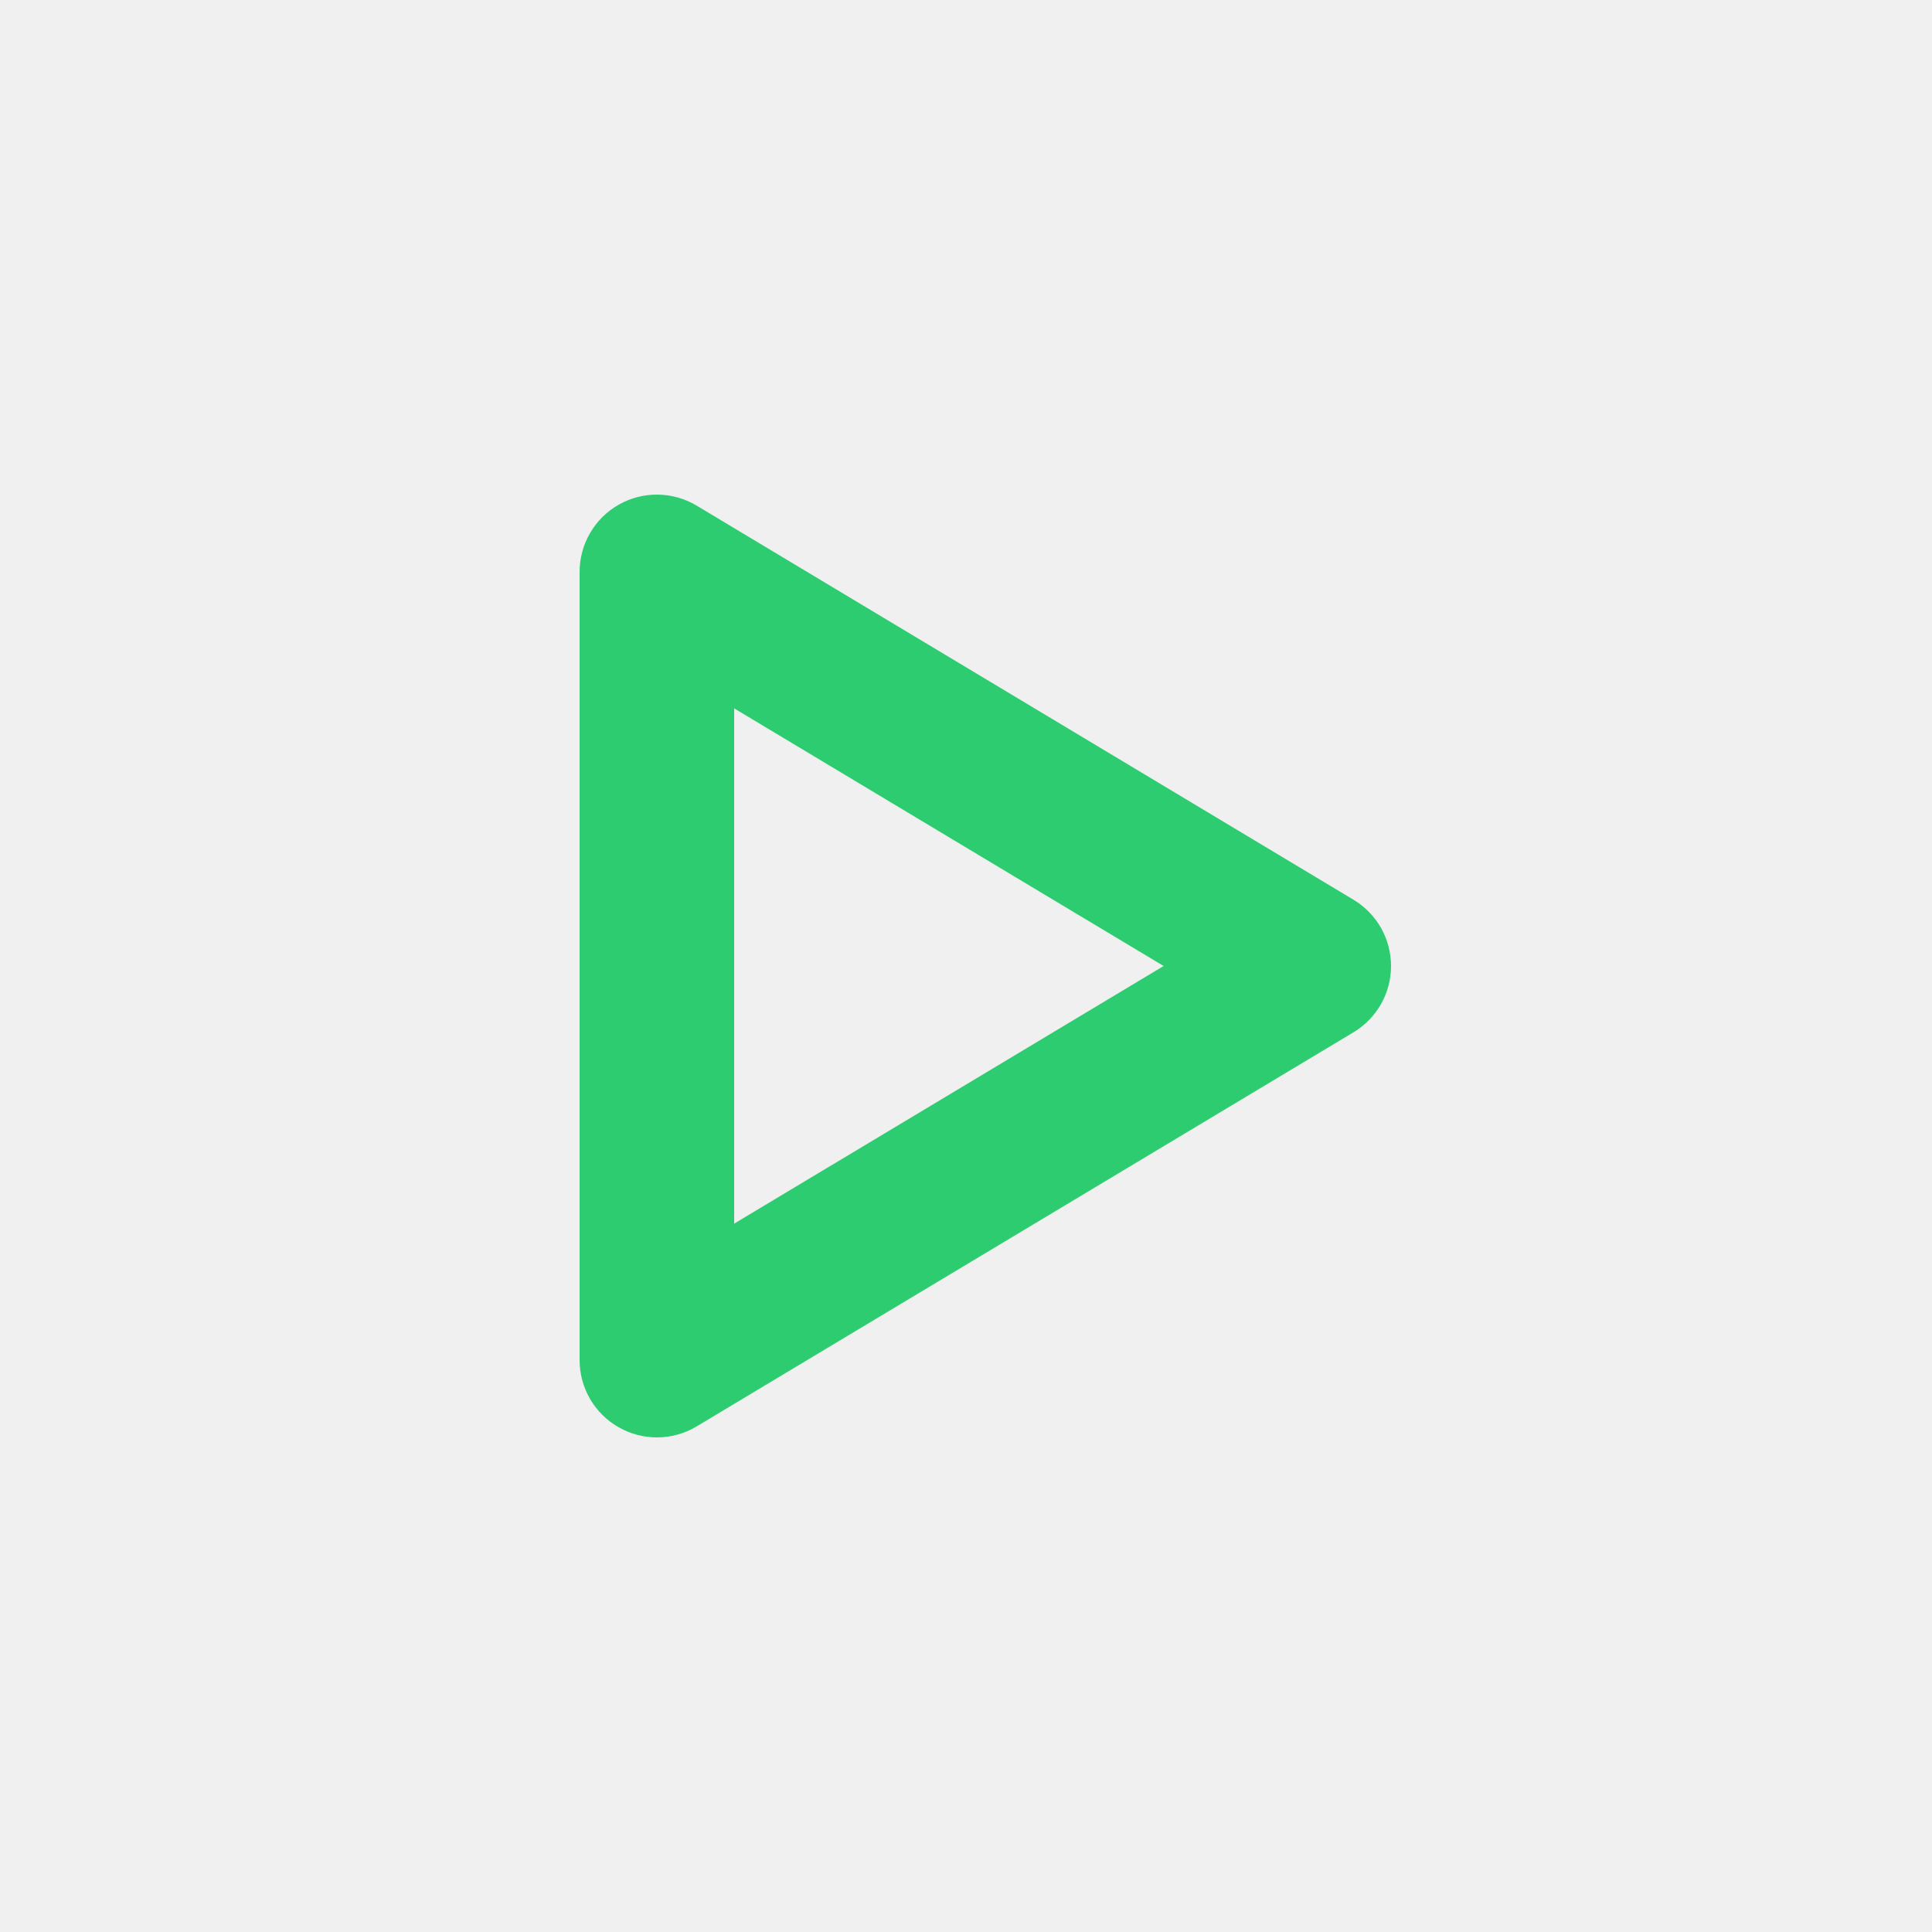
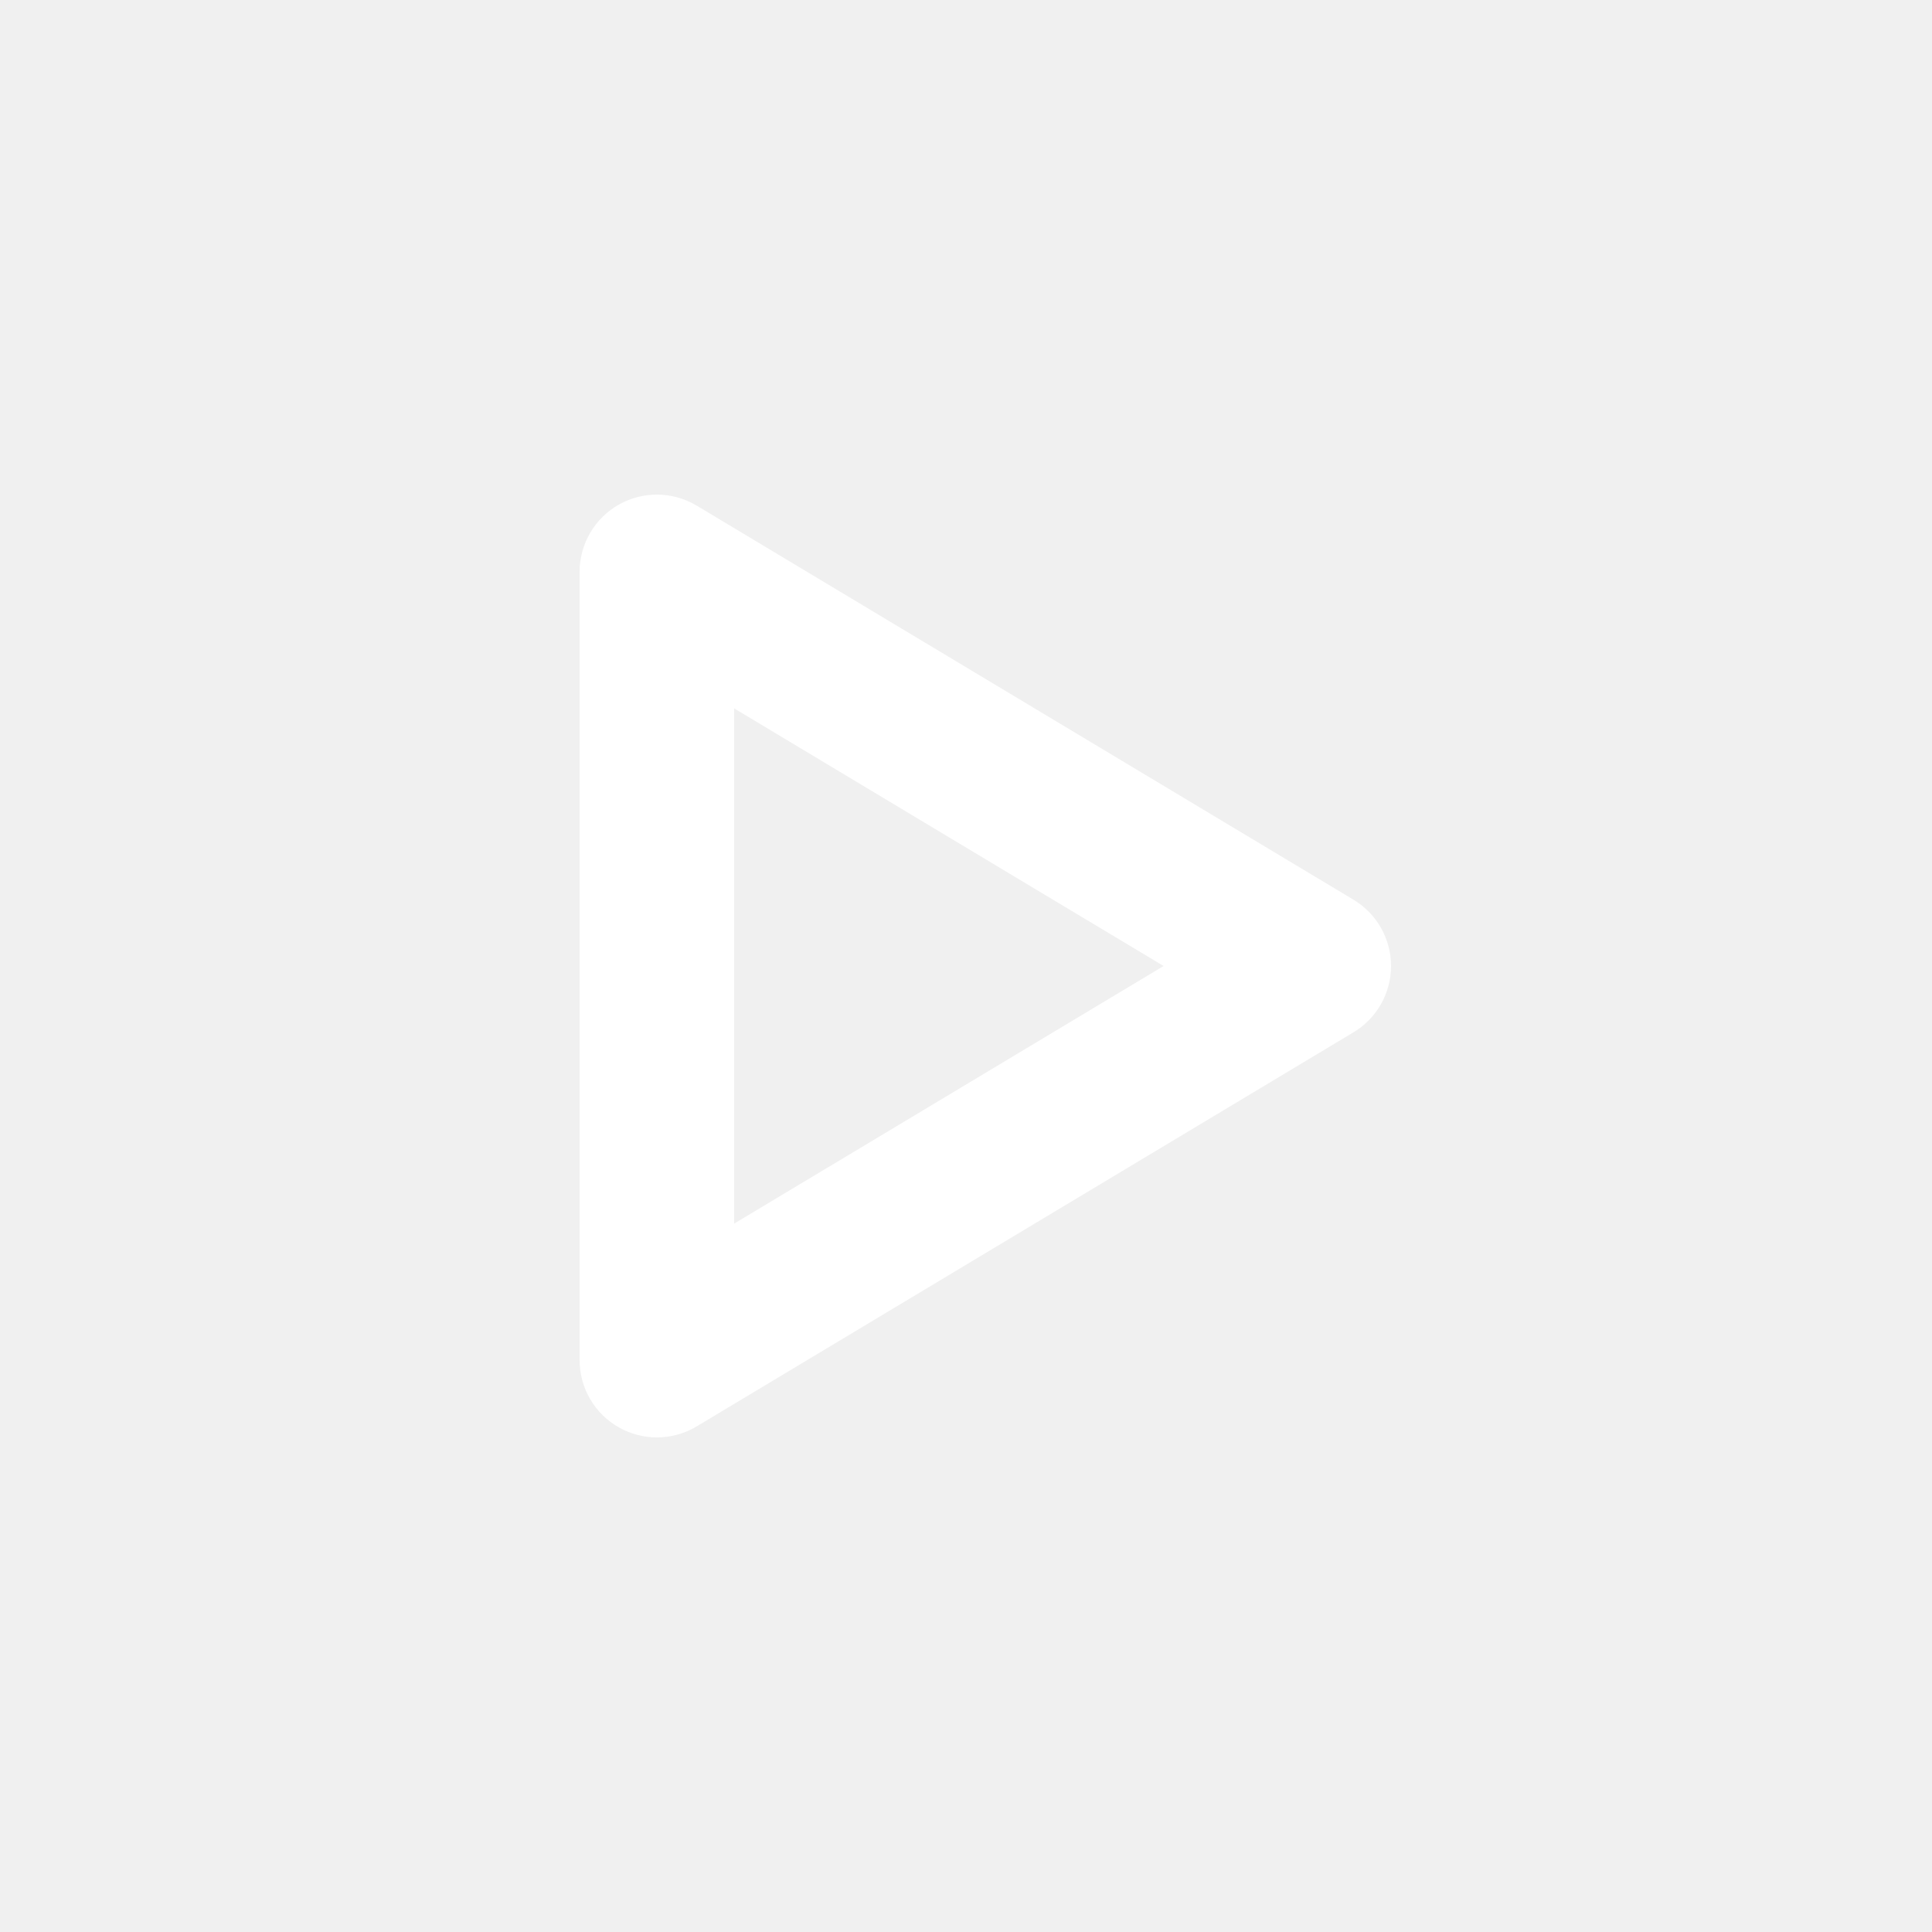
<svg xmlns="http://www.w3.org/2000/svg" version="1.1" id="Layer_1" x="0px" y="0px" width="100px" height="100px" viewBox="0 0 100 100" enable-background="new 0 0 100 100" xml:space="preserve">
-   <path fill="#2ECC71" d="M34,74.4c-0.68,0-1.359-0.174-1.971-0.521C30.775,73.171,30,71.842,30,70.4V29.6  c0-1.441,0.775-2.771,2.029-3.481c1.253-0.709,2.793-0.689,4.028,0.051l34,20.4C71.264,47.293,72,48.595,72,50  s-0.736,2.707-1.941,3.43l-34,20.4C35.425,74.21,34.713,74.4,34,74.4z M38,36.665v26.671L60.227,50L38,36.665z" />
+   <path fill="#FFFFFF" d="M34,74.4c-0.68,0-1.359-0.174-1.971-0.521C30.775,73.171,30,71.842,30,70.4V29.6  c0-1.441,0.775-2.771,2.029-3.481c1.253-0.709,2.793-0.689,4.028,0.051l34,20.4C71.264,47.293,72,48.595,72,50  s-0.736,2.707-1.941,3.43l-34,20.4C35.425,74.21,34.713,74.4,34,74.4z M38,36.665v26.671L60.227,50L38,36.665z" />
</svg>
